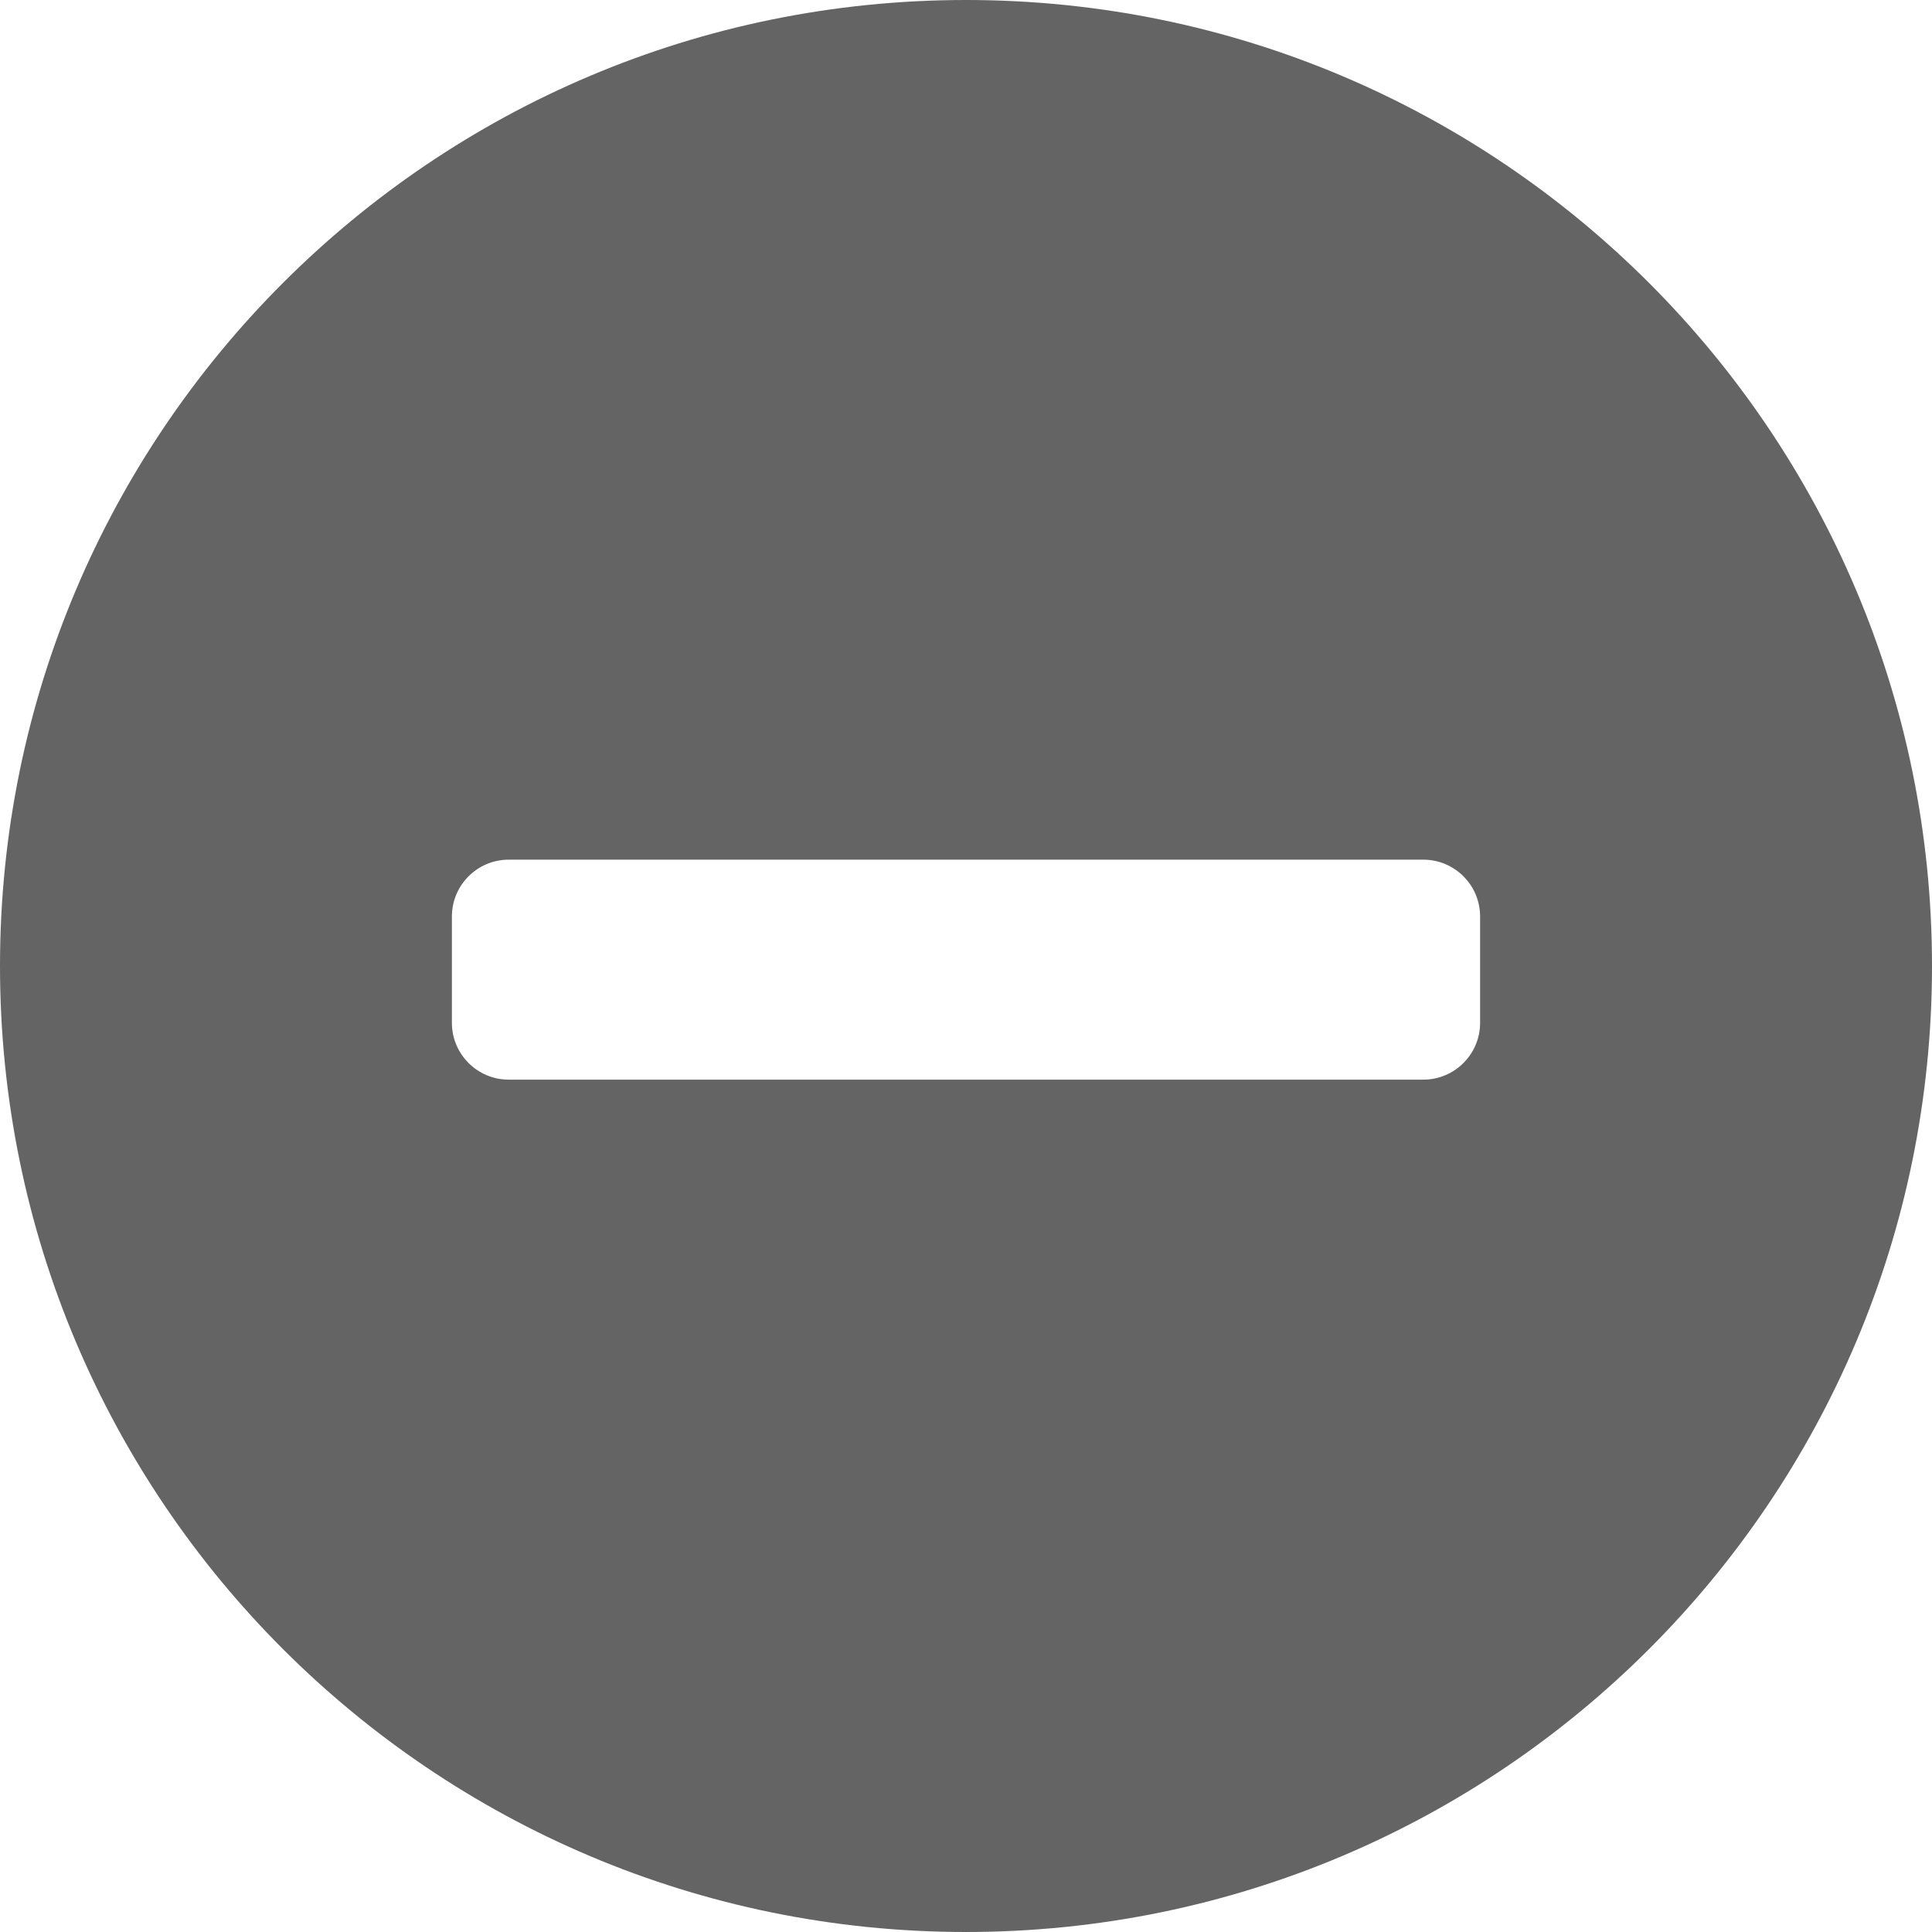
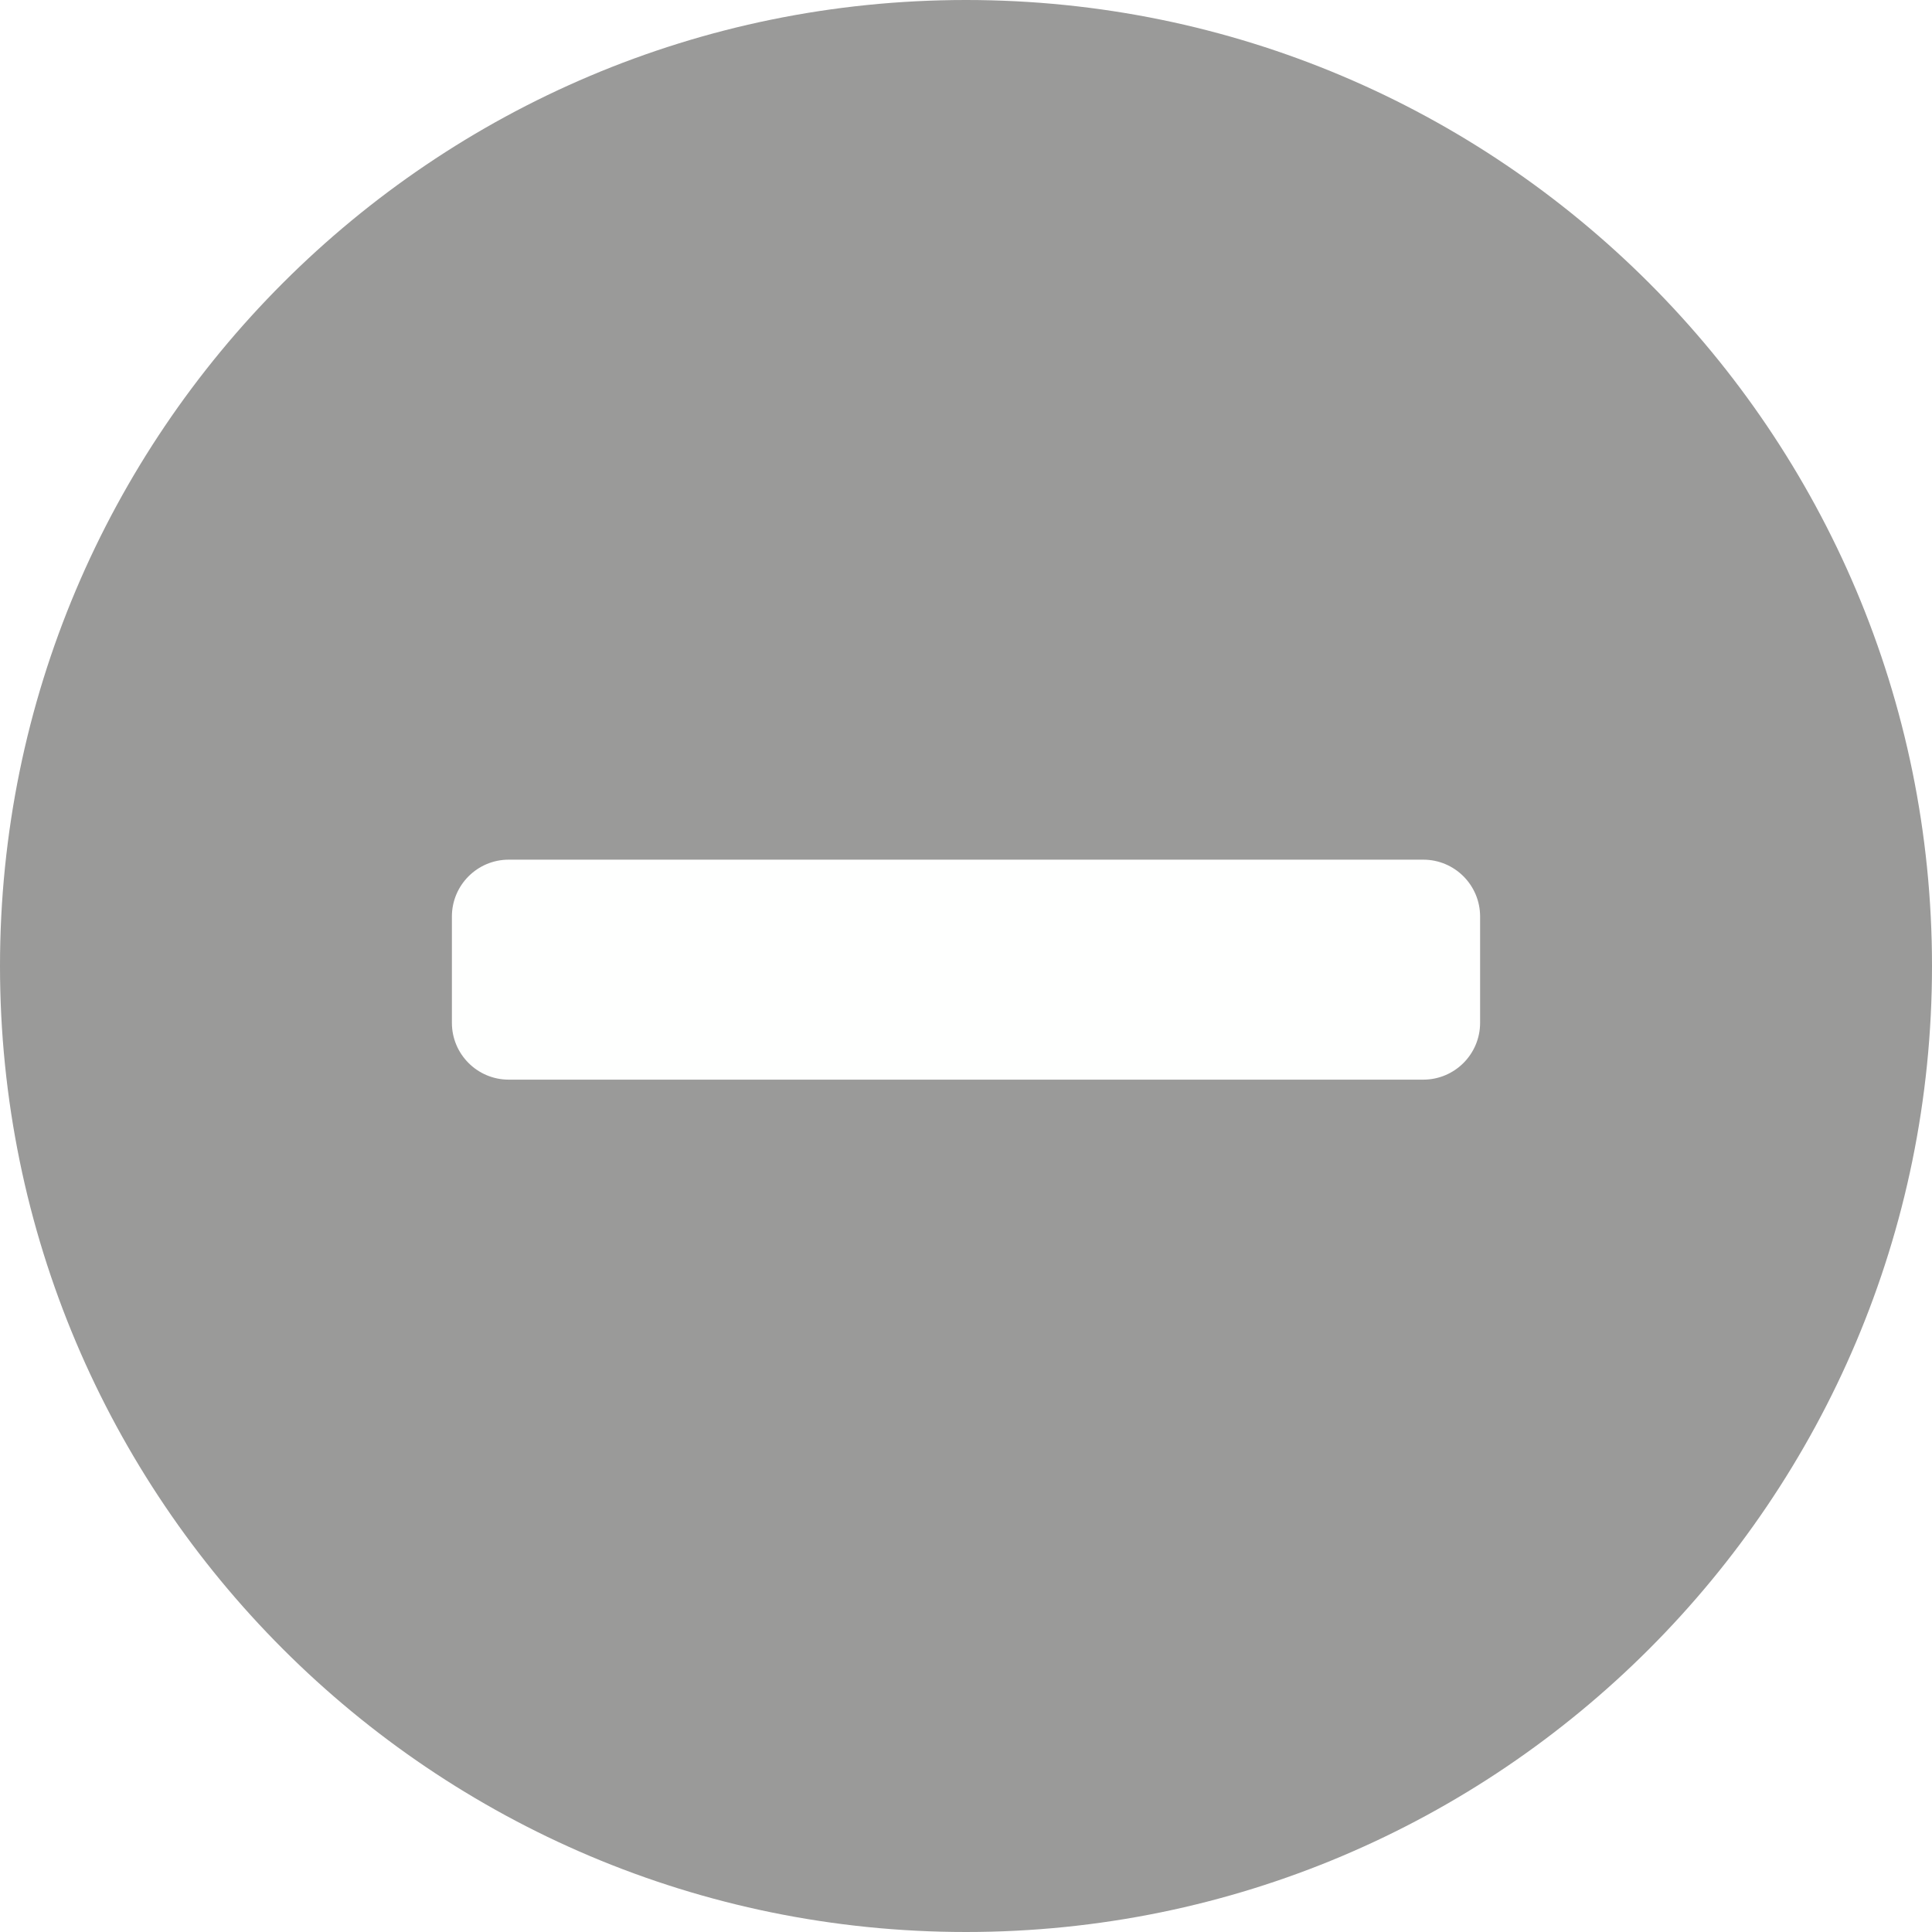
<svg xmlns="http://www.w3.org/2000/svg" width="51px" height="51px" version="1.1">
  <description>Created with Sketch (http://www.bohemiancoding.com/sketch)</description>
  <defs />
-   <g id="Page 1" fill="rgb(223,223,223)" fill-rule="evenodd">
-     <path d="M25.5,51 C39.583,51 51,39.583 51,25.5 C51,11.417 39.583,0 25.5,0 C11.417,0 0,11.417 0,25.5 C0,39.583 11.417,51 25.5,51 Z M25.5,51" id="Oval 1" fill="rgb(100,100,100)" />
-     <path d="M37.571,22.693 L13.429,22.693 C12.601,22.693 11.929,23.365 11.929,24.193 L11.929,27 C11.929,27.828 12.601,28.5 13.429,28.5 L37.571,28.5 C38.399,28.5 39.071,27.828 39.071,27 L39.071,24.193 C39.071,23.365 38.399,22.693 37.571,22.693 L37.571,22.693 L37.571,22.693" id="Shape" fill="rgb(255,255,255)" />
+   <g id="Page 1" fill="rgb(215,215,215)" fill-rule="evenodd">
+     <path d="M25.5,51 C39.583,51 51,39.583 51,25.5 C51,11.417 39.583,0 25.5,0 C11.417,0 0,11.417 0,25.5 C0,39.583 11.417,51 25.5,51 Z M25.5,51" id="Oval 1" fill="rgb(154,154,153)" />
+     <path d="M37.571,22.693 L13.429,22.693 C12.601,22.693 11.929,23.365 11.929,24.193 L11.929,27 C11.929,27.828 12.601,28.5 13.429,28.5 L37.571,28.5 C38.399,28.5 39.071,27.828 39.071,27 L39.071,24.193 C39.071,23.365 38.399,22.693 37.571,22.693 L37.571,22.693 L37.571,22.693" id="Shape" fill="rgb(254,255,254)" />
  </g>
</svg>
